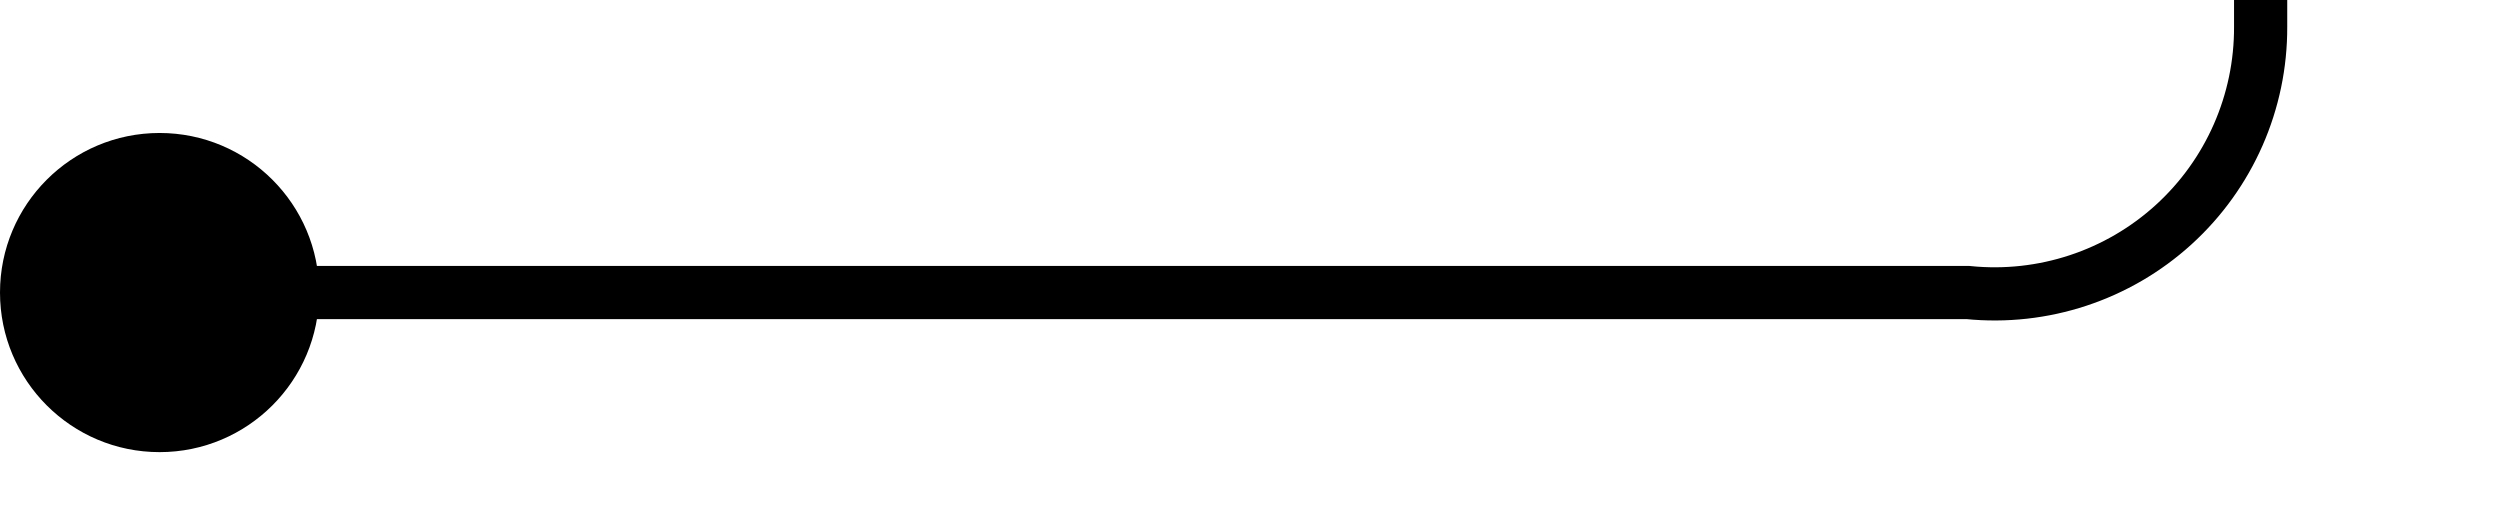
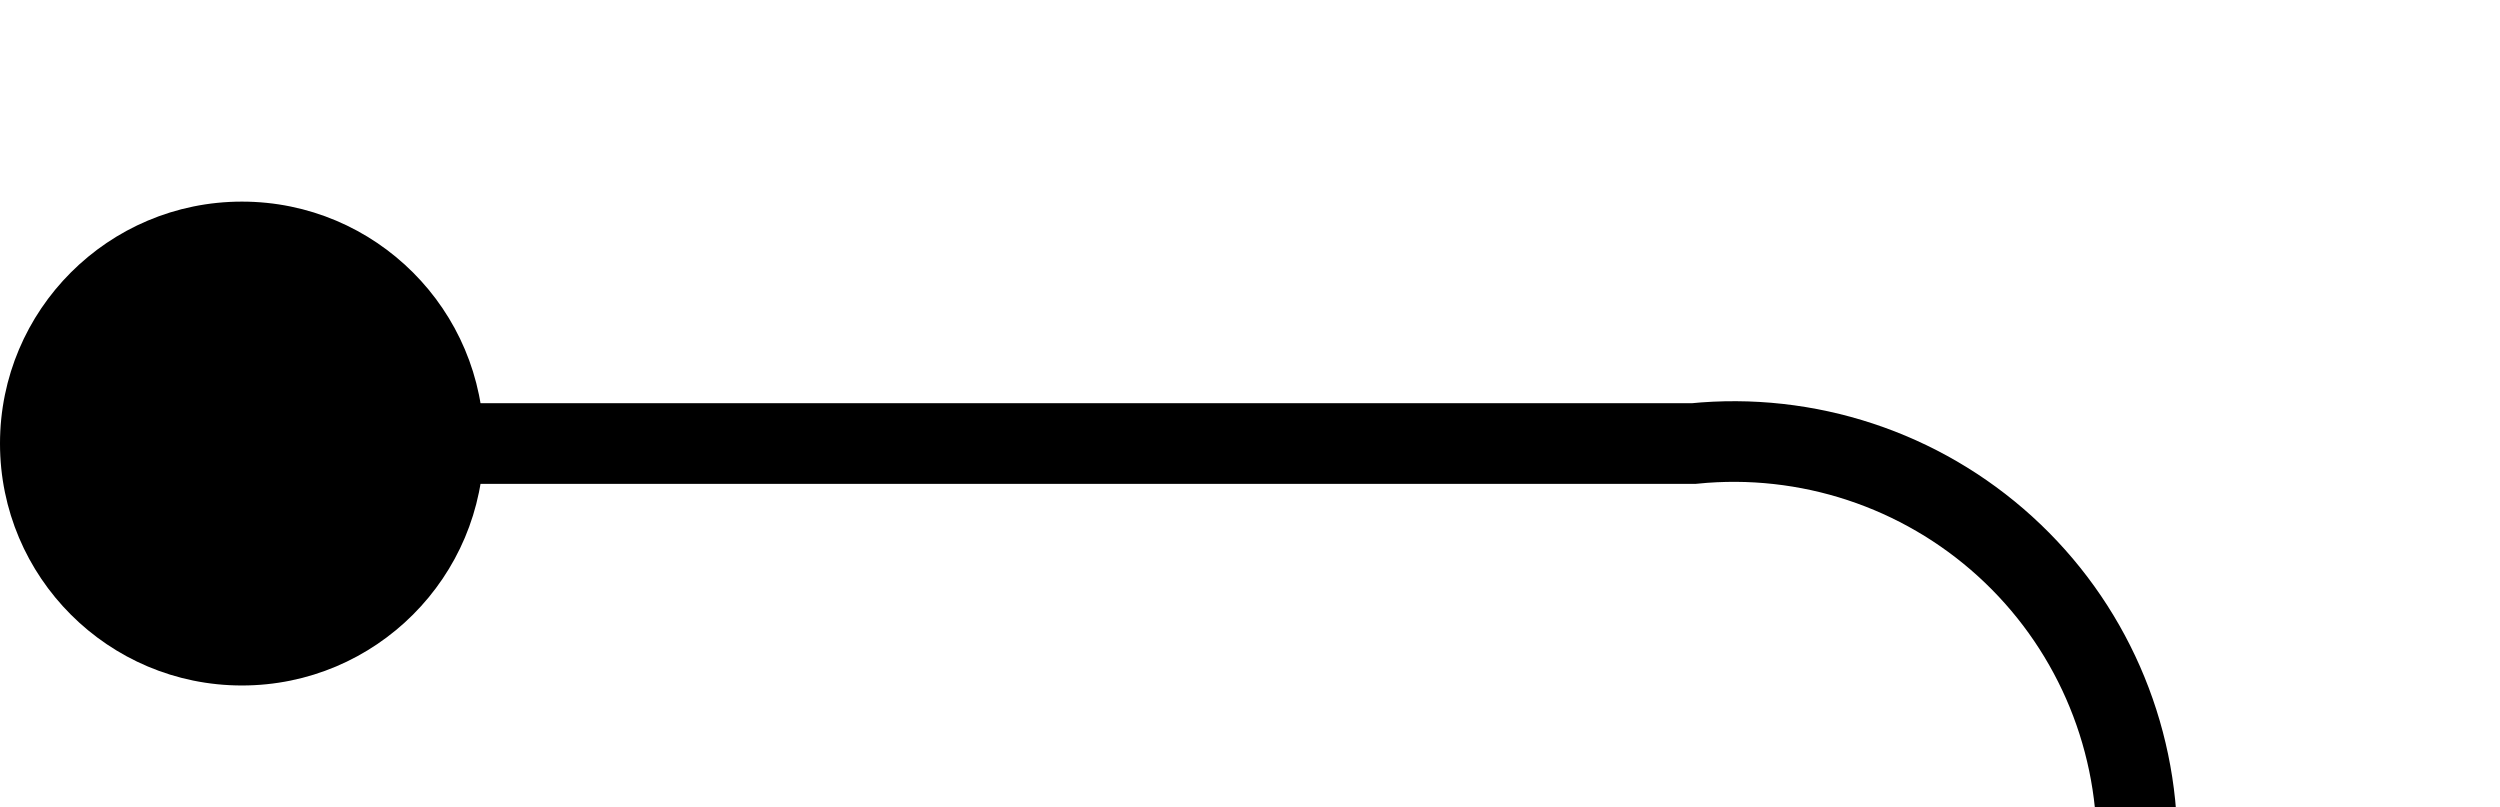
- <svg xmlns="http://www.w3.org/2000/svg" version="1.1" width="47px" height="10px" preserveAspectRatio="xMinYMid meet" viewBox="1388 199  47 8">
-   <path d="M 1389 203.5  L 1425 203.5  A 5 5 0 0 0 1430.5 198.5 L 1430.5 132  A 5 5 0 0 1 1435.5 127.5 L 1483 127.5  " stroke-width="1" stroke="#000000" fill="none" />
-   <path d="M 1391 200.5  A 3 3 0 0 0 1388 203.5 A 3 3 0 0 0 1391 206.5 A 3 3 0 0 0 1394 203.5 A 3 3 0 0 0 1391 200.5 Z " fill-rule="nonzero" fill="#000000" stroke="none" />
+ <svg xmlns="http://www.w3.org/2000/svg" version="1.1" width="31px" height="10px" preserveAspectRatio="xMinYMid meet" viewBox="1424 486  31 8">
+   <path d="M 1425 490.5  L 1445 490.5  A 5 5 0 0 1 1450.5 495.5 L 1450.5 539  A 5 5 0 0 0 1455.5 544.5 L 1481 544.5  " stroke-width="1" stroke="#000000" fill="none" />
+   <path d="M 1427 487.5  A 3 3 0 0 0 1424 490.5 A 3 3 0 0 0 1427 493.5 A 3 3 0 0 0 1430 490.5 A 3 3 0 0 0 1427 487.5 Z " fill-rule="nonzero" fill="#000000" stroke="none" />
</svg>
